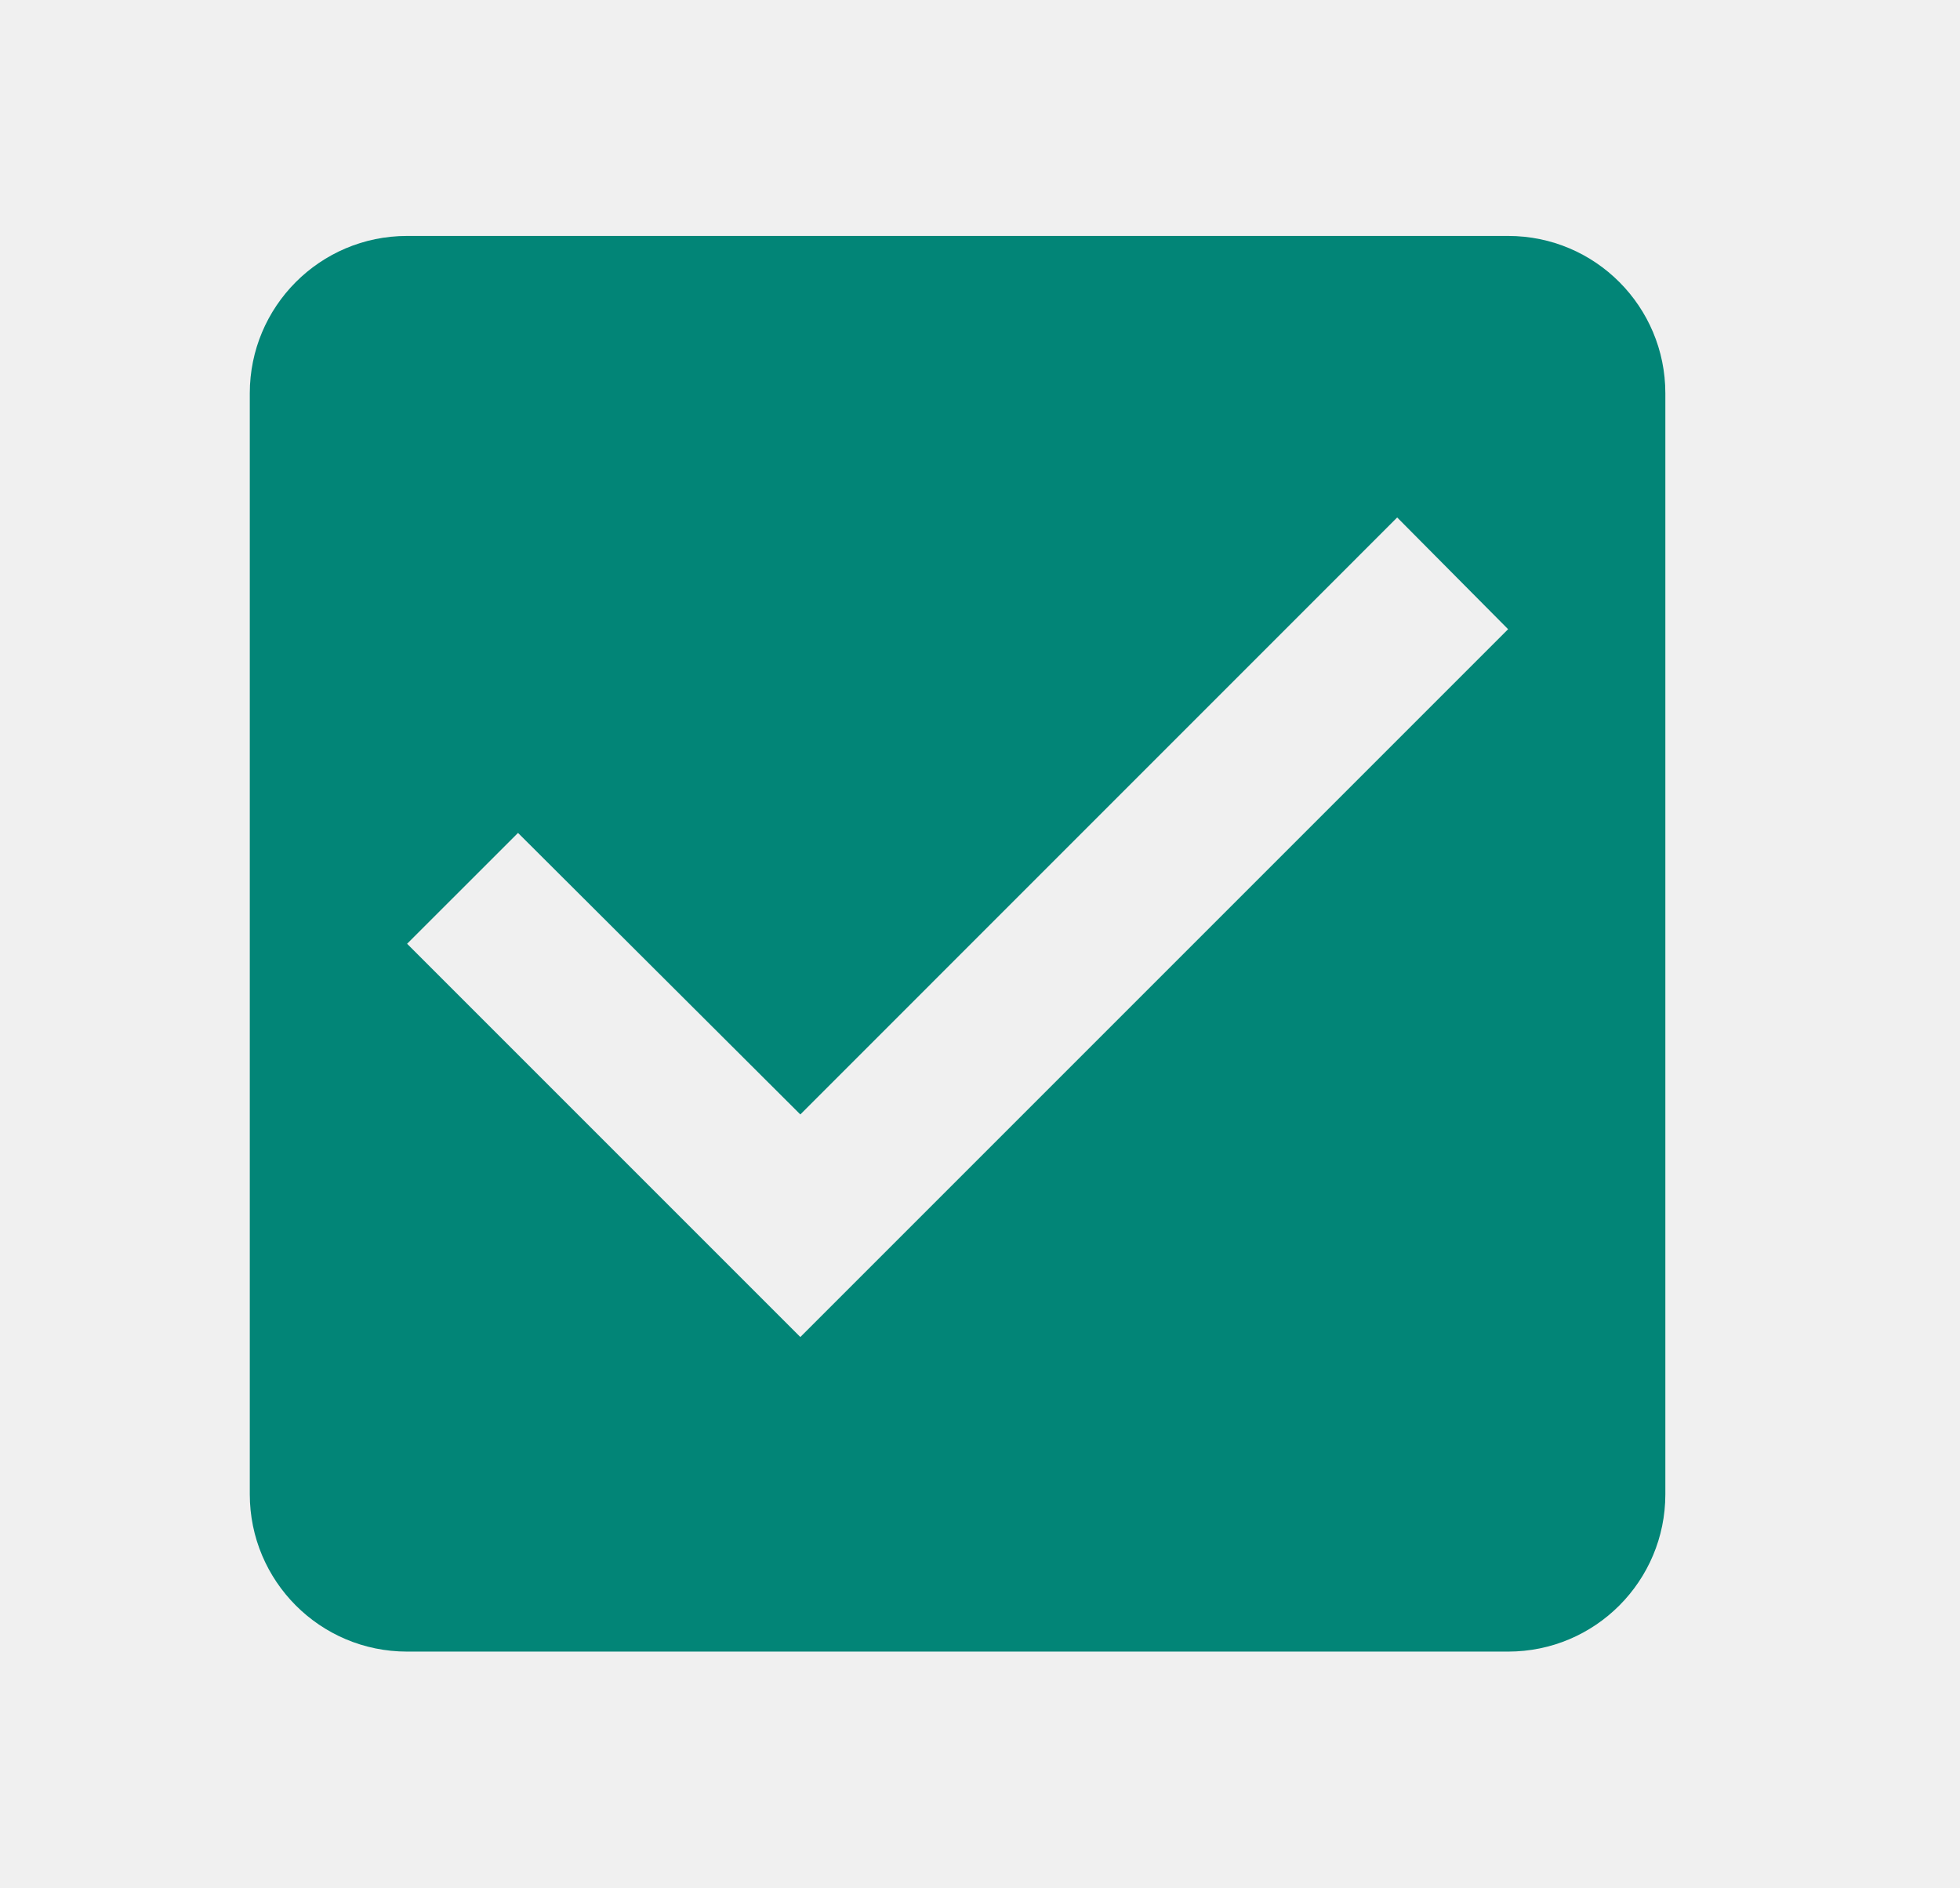
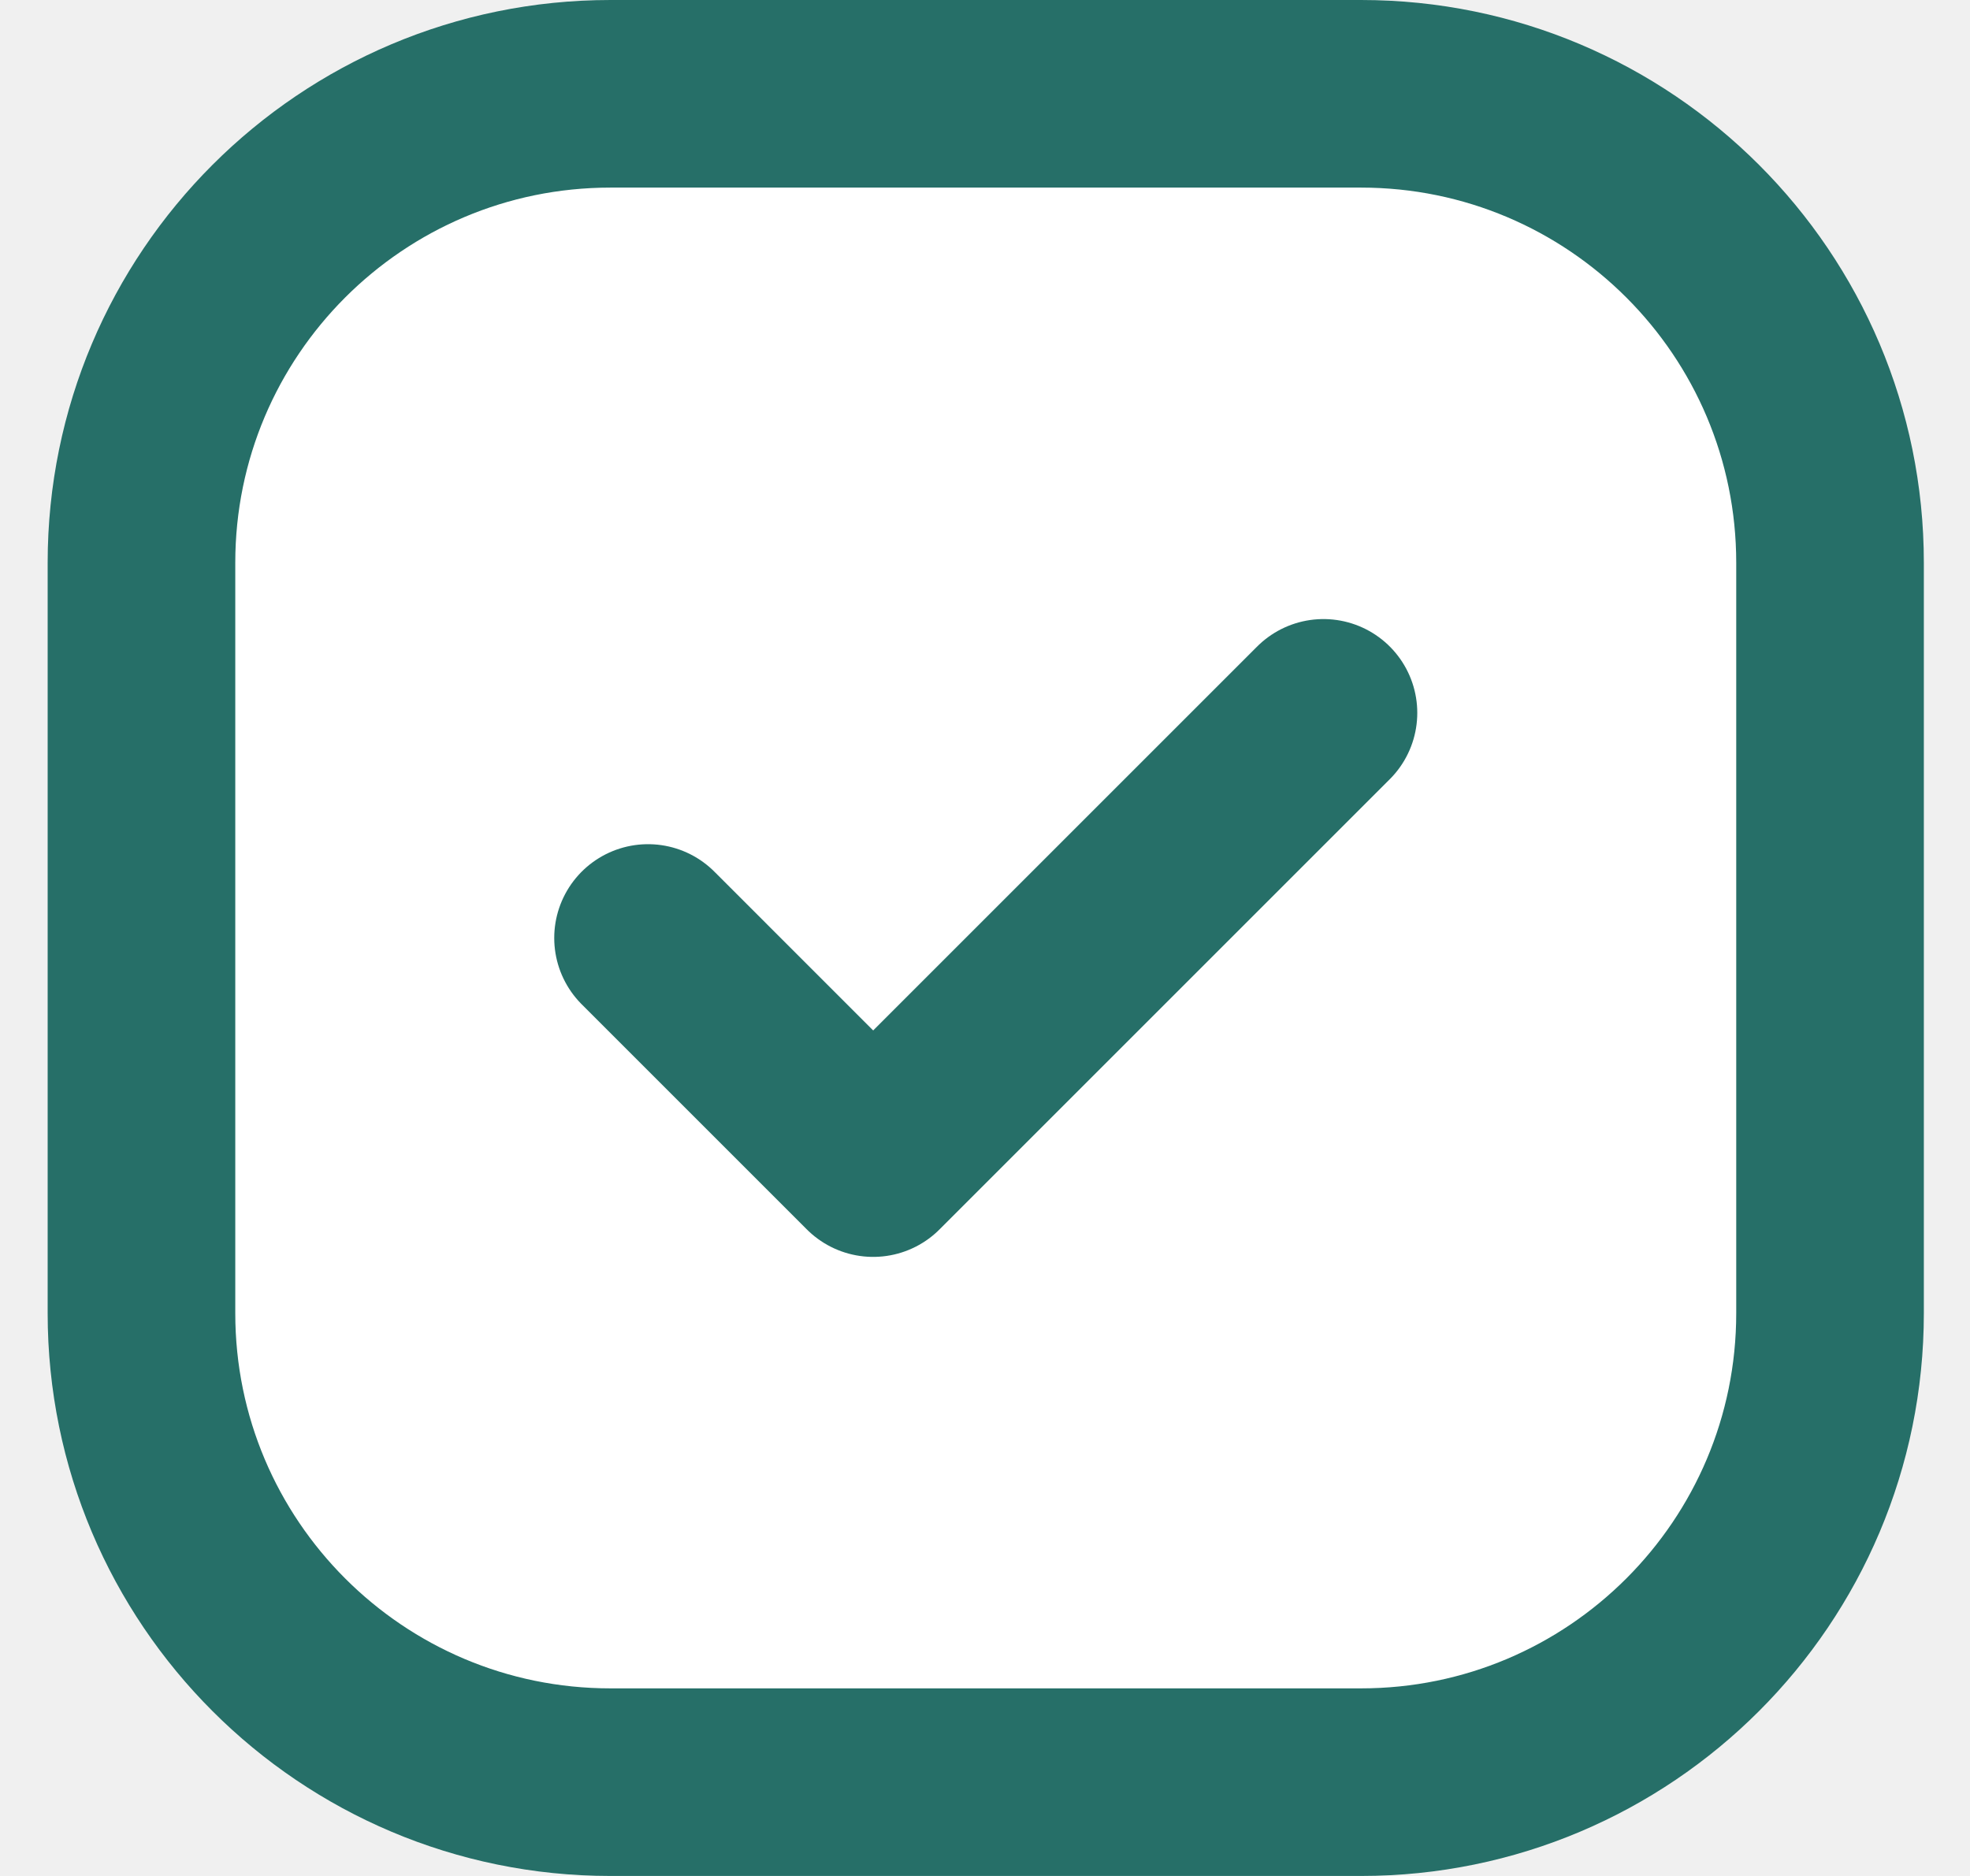
- <svg xmlns="http://www.w3.org/2000/svg" width="27" height="26" viewBox="0 0 27 26" fill="none">
-   <g id="Checkbox Button / Checked Enabled">
-     <path id="Vector" d="M20.775 3.25H5.608C4.406 3.25 3.441 4.225 3.441 5.417V20.583C3.441 21.775 4.406 22.75 5.608 22.75H20.775C21.977 22.75 22.941 21.775 22.941 20.583V5.417C22.941 4.225 21.977 3.25 20.775 3.25ZM11.025 18.417L5.608 13L7.136 11.473L11.025 15.351L19.247 7.128L20.775 8.667L11.025 18.417Z" fill="#028577" />
-   </g>
+ <svg xmlns="http://www.w3.org/2000/svg" width="21" height="20" viewBox="0 0 21 20" fill="none">
+   <rect x="1.508" y="1" width="18" height="18" rx="5" fill="white" stroke="#266F68" stroke-width="2" />
+   <path d="M6.908 10L9.308 12.4L14.108 7.6" stroke="#266F68" stroke-width="2" stroke-linecap="round" stroke-linejoin="round" />
</svg>
